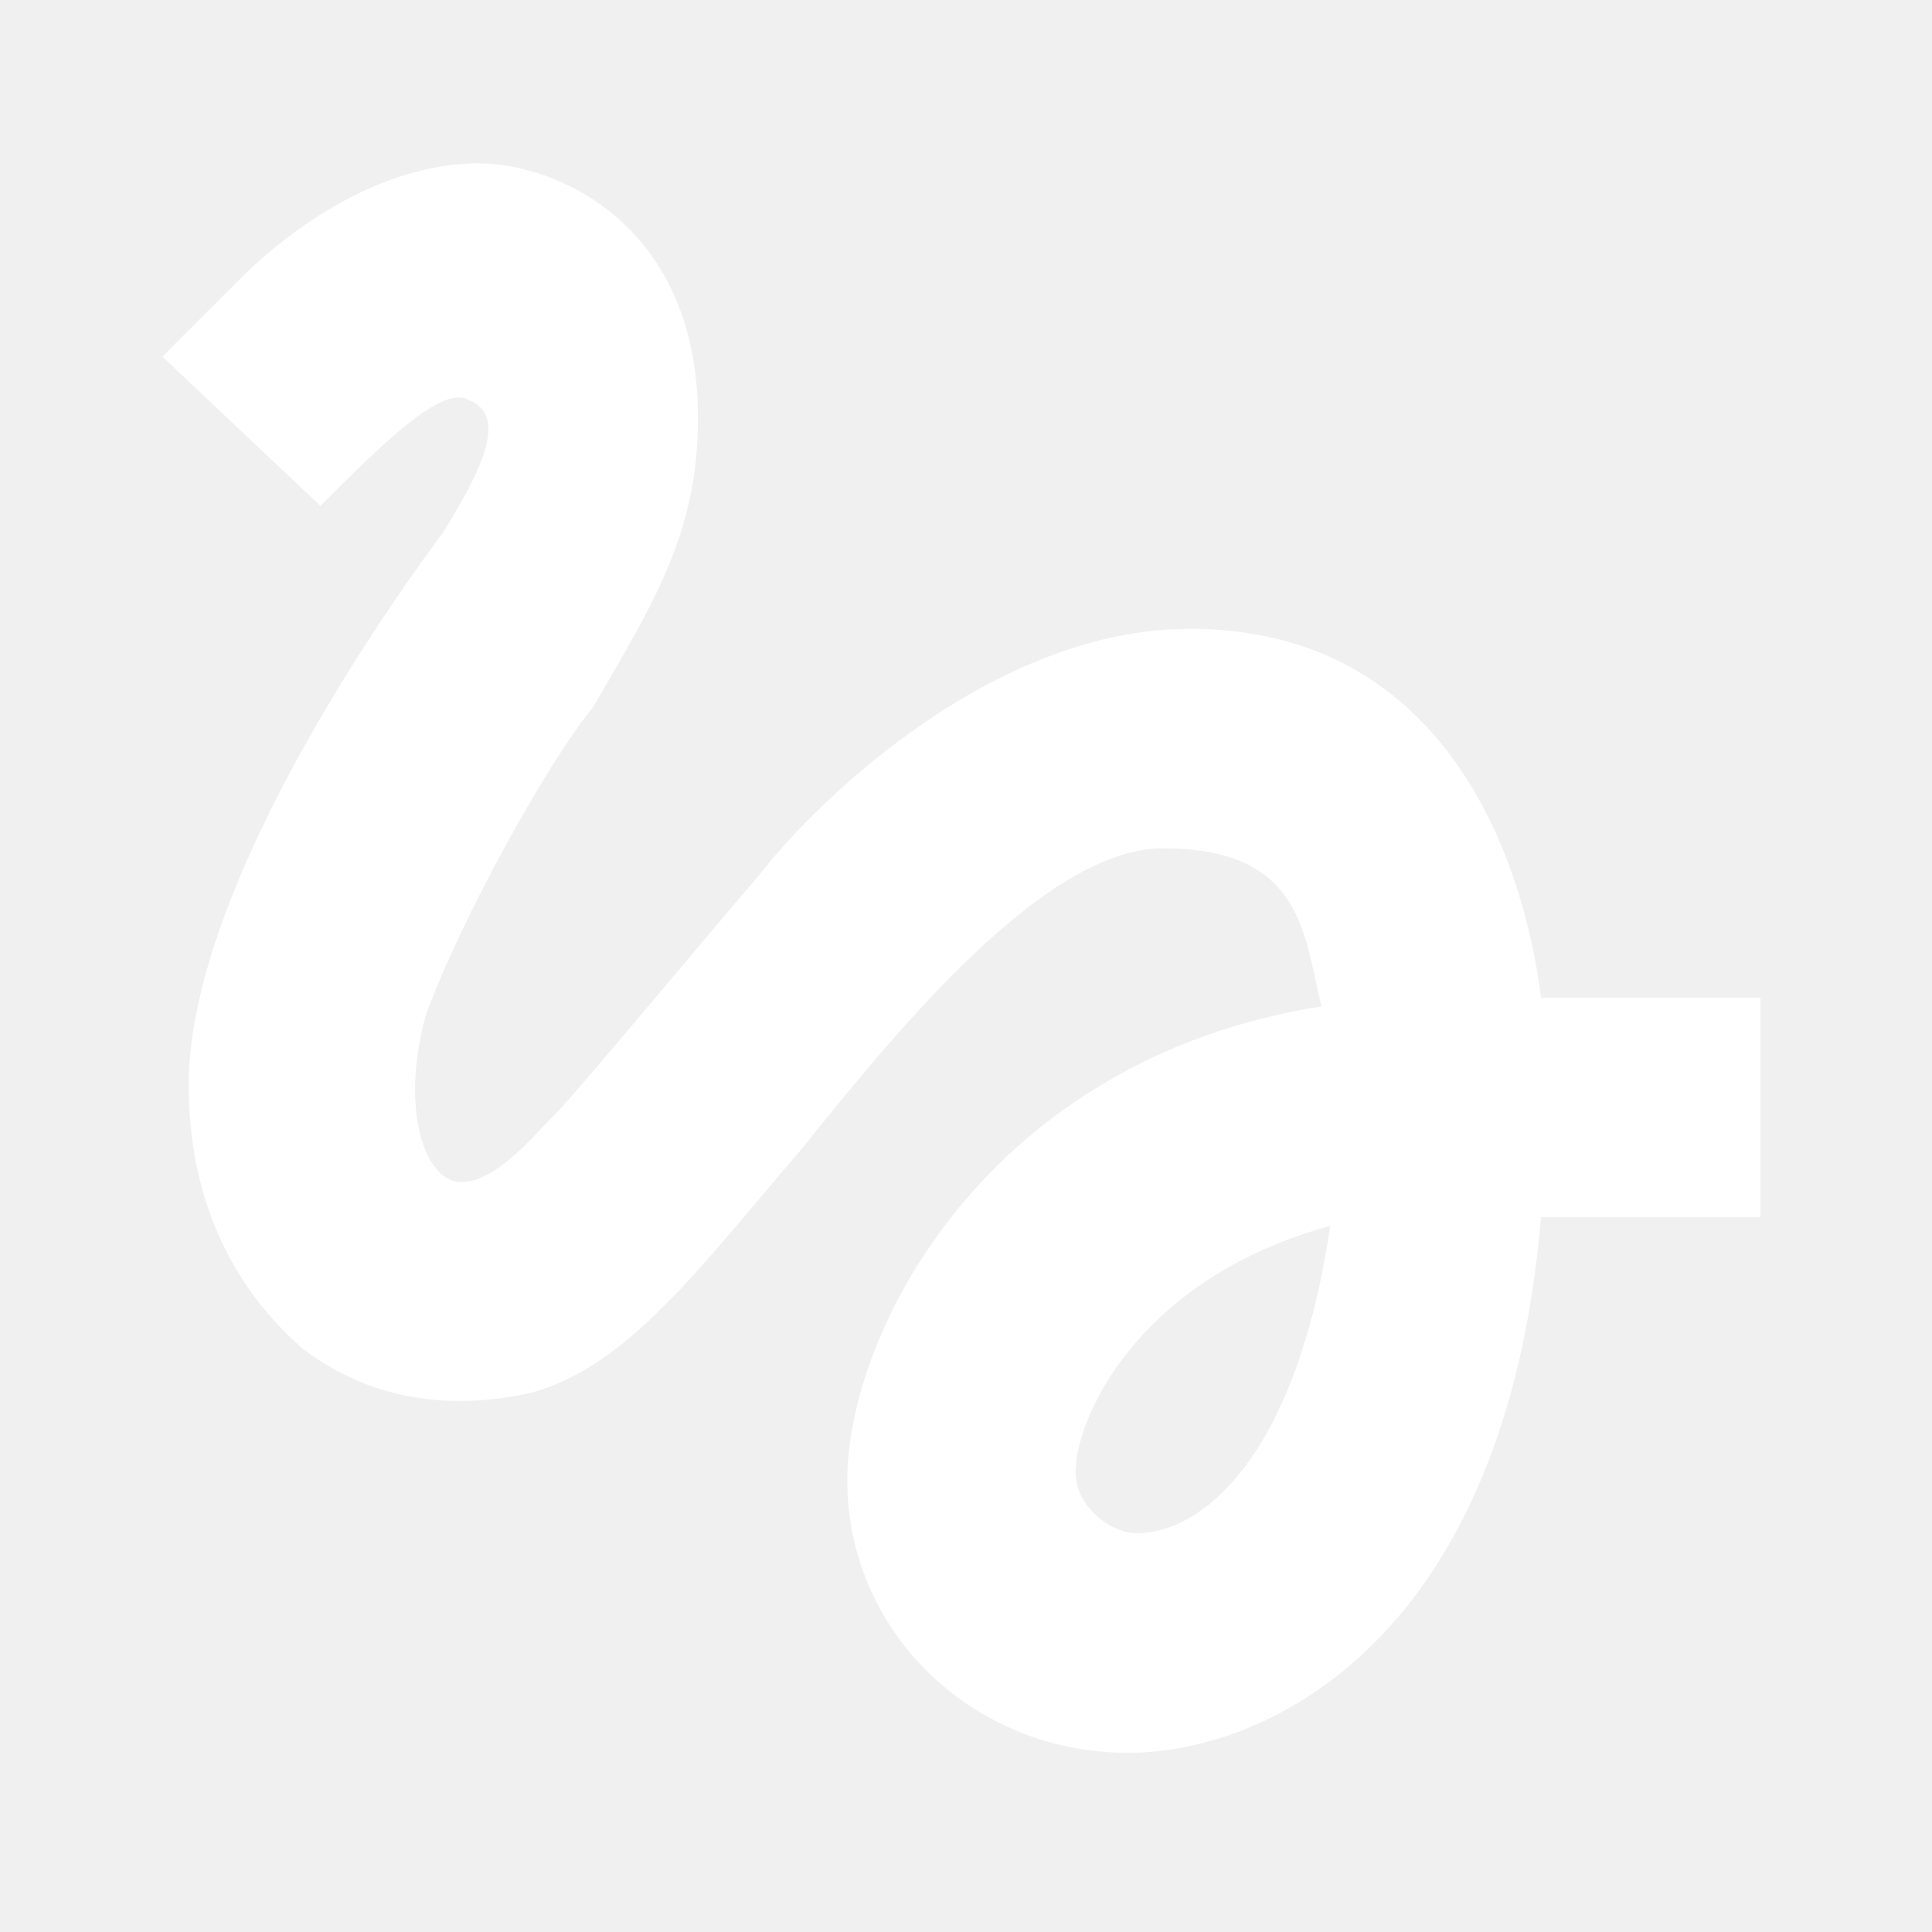
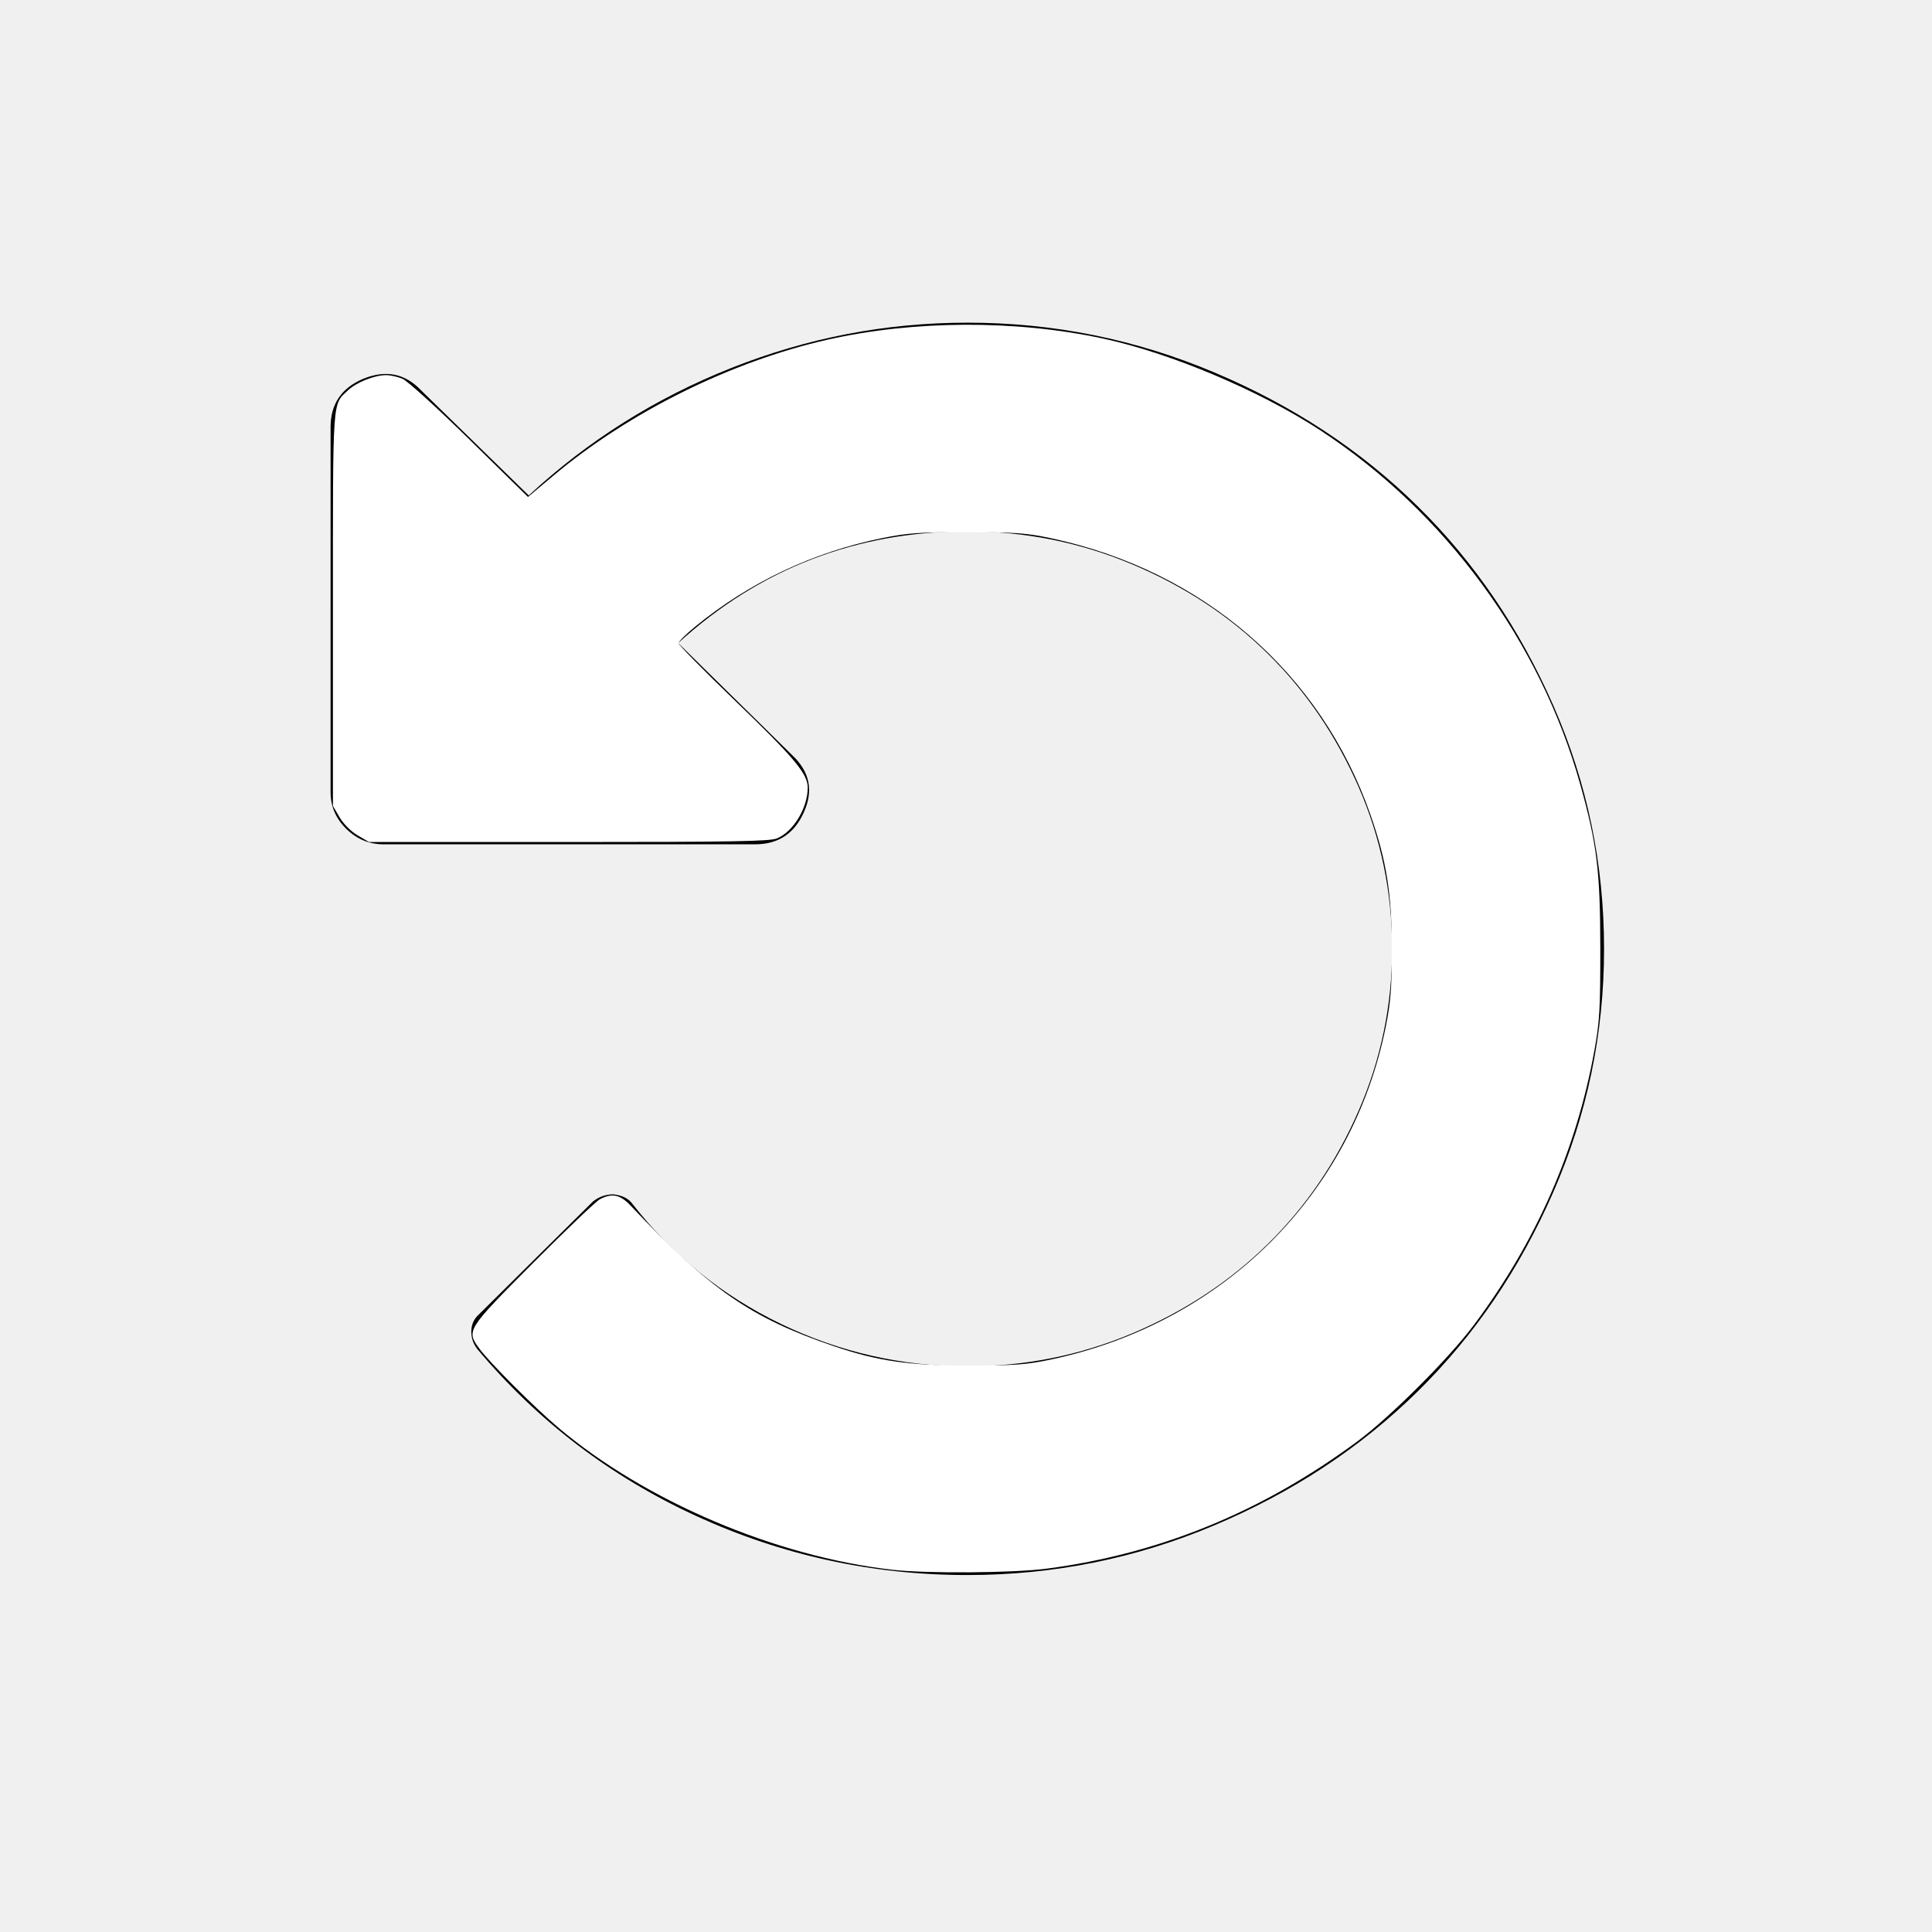
- <svg xmlns="http://www.w3.org/2000/svg" version="1.1" id="Capa_1" x="0px" y="0px" width="512px" height="512px" viewBox="0 0 464.1 464.099" style="enable-background:new 0 0 464.1 464.099;" xml:space="preserve">
-   <defs id="defs3374" />
-   <g id="g3337" transform="matrix(0.8272043,0,0,0.8272043,38.99818,38.19798)">
-     <g id="gesture">
-       <path d="m 45.9,100.725 c 17.85,-17.85 35.7,-35.7 43.35,-30.6 12.75,5.1 0,25.5 -7.65,38.25 -7.65,10.2 -73.95,99.45 -73.95,160.65 0,33.15 12.75,58.65 33.15,76.5 20.4,15.3 43.35,17.85 66.3,12.75 28.05,-7.65 48.45,-35.7 79.05,-71.4 30.6,-38.25 71.401,-86.7 104.549,-86.7 40.801,0 40.801,25.5 45.9,45.9 -96.9,15.3 -137.7,94.351 -137.7,137.7 0,43.349 35.7,79.05 81.6,79.05 40.801,0 109.65,-33.149 119.85,-155.55 l 63.75,0 0,-63.75 -63.75,0 c -5.1,-40.8 -28.049,-107.1 -102,-107.1 -56.1,0 -107.1,48.45 -124.95,71.4 -15.3,17.85 -53.55,63.75 -58.65,68.851 -7.65,7.649 -17.85,20.399 -28.05,20.399 -10.2,0 -17.85,-20.399 -10.2,-48.45 10.2,-28.05 35.7,-73.95 48.45,-89.25 17.85,-30.6 30.6,-51 30.6,-84.15 0,-56.1 -40.8,-73.95 -63.75,-73.95 -33.15,0 -61.2,25.5 -68.85,33.15 C 15.299,42.075 7.65,49.725 0,57.375 l 45.9,43.35 z m 237.151,298.35 c -7.65,0 -17.852,-7.649 -17.852,-17.85 0,-15.3 17.852,-56.101 73.951,-71.4 -10.201,68.85 -38.25,89.25 -56.099,89.25 z" id="path3340" style="fill:#ffffff" />
-     </g>
+ <svg xmlns="http://www.w3.org/2000/svg" version="1.1" x="0px" y="0px" viewBox="0 0 1000 1000" enable-background="new 0 0 1000 1000" xml:space="preserve" id="svg3336">
+   <defs id="defs3346" />
+   <g id="g3340" transform="matrix(-0.6726006,0,0,0.661455,836.9829,160.3979)">
+     <path d="m 990,91.5 0,285.9 c 0,11.1 -4,20.6 -12.1,28.7 -8.1,8.1 -17.7,12.1 -28.7,12.1 l -285.9,0 c -17.9,0 -30.4,-8.5 -37.7,-25.5 -7.2,-16.6 -4.3,-31.3 8.9,-44 l 88,-88 c -62.9,-58.3 -137.2,-87.4 -222.7,-87.4 -44.2,0 -86.5,8.6 -126.7,25.8 -40.2,17.2 -75,40.5 -104.3,69.9 -29.3,29.3 -52.6,64.1 -69.9,104.3 -17.2,40.2 -25.8,82.4 -25.8,126.7 0,44.2 8.6,86.5 25.8,126.7 17.2,40.2 40.5,75 69.9,104.3 29.3,29.3 64.1,52.6 104.3,69.9 40.2,17.2 82.4,25.8 126.7,25.8 50.6,0 98.5,-11.1 143.6,-33.2 45.1,-22.1 83.2,-53.4 114.2,-93.8 3,-4.3 7.9,-6.8 14.7,-7.6 6,0 11.3,1.9 16,5.8 l 87.4,88 c 3.8,3.4 5.9,7.8 6,13.1 0.1,5.3 -1.4,10.1 -4.8,14.4 C 830.5,869.6 774.4,913.1 708.4,943.9 642.7,974.5 573.2,990 500,990 433.6,990 370.2,977 309.9,951.1 249.5,925.2 197.4,890.3 153.6,846.5 109.8,802.7 74.9,750.6 49,690.2 23,629.7 10,566.3 10,500 10,433.7 22.9,370.3 48.9,309.9 74.9,249.5 109.7,197.4 153.5,153.6 197.3,109.8 249.4,74.9 309.8,49 370.3,23 433.7,10 500,10 562.5,10 623,21.8 681.5,45.4 740,69 792,102.3 837.5,145.2 L 920.4,62.9 C 932.7,49.7 947.6,46.7 965.1,54 981.7,61.2 990,73.8 990,91.7 l 0,-0.2 z" id="path3342" />
+     <path style="fill:#ffffff;stroke:none;stroke-width:1px;stroke-linecap:butt;stroke-linejoin:miter;stroke-opacity:1" d="M 461.771,812.5 C 401.369,805.595 334.133,776.997 289.145,739.075 c -12.308,-10.375 -35.75,-33.82 -41.021,-41.027 -6.853,-9.37 -6.672,-9.661 27.622,-44.142 17.084,-17.177 32.72,-32.107 34.748,-33.177 6.287,-3.318 10.5,-2.444 15.93,3.305 41.116,43.538 62.27,58.16 105.278,72.772 22.69,7.709 38.663,10 69.664,9.994 24.131,-0.005 30.05,-0.445 42.939,-3.193 88.995,-18.973 155.67,-85.471 173.038,-172.578 2.484,-12.459 3.056,-19.932 3.056,-39.905 0,-28.307 -2.723,-45.495 -10.951,-69.136 -25.649,-73.689 -86.726,-126.634 -165.422,-143.399 -12.596,-2.683 -18.724,-3.13 -43.342,-3.156 -24.49,-0.026 -30.901,0.421 -43.956,3.068 -35.944,7.287 -68.738,22.812 -96.996,45.917 -4.683,3.829 -8.523,7.654 -8.533,8.499 -0.01,0.845 13.293,14.362 29.562,30.037 30.261,29.156 37.321,37.603 37.321,44.652 0,10.541 -7.391,22.789 -15.897,26.343 -3.681,1.538 -23.215,1.878 -107.843,1.878 l -103.347,0 -5.886,-3.45 c -3.451,-2.022 -7.314,-5.885 -9.336,-9.336 l -3.45,-5.886 0,-102.006 c 0,-110.959 -0.384,-105.355 7.748,-113.081 4.363,-4.146 13.765,-7.904 19.774,-7.904 2.183,0 6.007,0.852 8.498,1.893 2.496,1.043 18.087,15.198 34.729,31.53 l 30.199,29.637 13.355,-11.194 c 39.163,-32.826 91.989,-58.989 141.782,-70.219 44.743,-10.092 97.304,-10.304 142.536,-0.575 35.171,7.565 81.233,27.029 112.538,47.555 64.789,42.481 113.676,109.134 134.476,183.345 8.606,30.705 10.323,44.677 10.36,84.305 0.03,31.743 -0.345,38.274 -3.056,53.248 -9.324,51.494 -30.135,98.94 -62.282,141.994 -13.009,17.423 -43.38,47.766 -60.488,60.431 -49.183,36.411 -102.254,58.152 -160.631,65.805 -17.47,2.29 -62.291,2.615 -80.089,0.58 z" id="path3348" transform="matrix(-1.486767,0,0,1.511819,1244.398,-242.4925)" />
  </g>
-   <g id="g3342">
- </g>
-   <g id="g3344">
- </g>
-   <g id="g3346">
- </g>
-   <g id="g3348">
- </g>
-   <g id="g3350">
- </g>
-   <g id="g3352">
- </g>
-   <g id="g3354">
- </g>
-   <g id="g3356">
- </g>
-   <g id="g3358">
- </g>
-   <g id="g3360">
- </g>
-   <g id="g3362">
- </g>
-   <g id="g3364">
- </g>
-   <g id="g3366">
- </g>
-   <g id="g3368">
- </g>
-   <g id="g3370">
- </g>
</svg>
